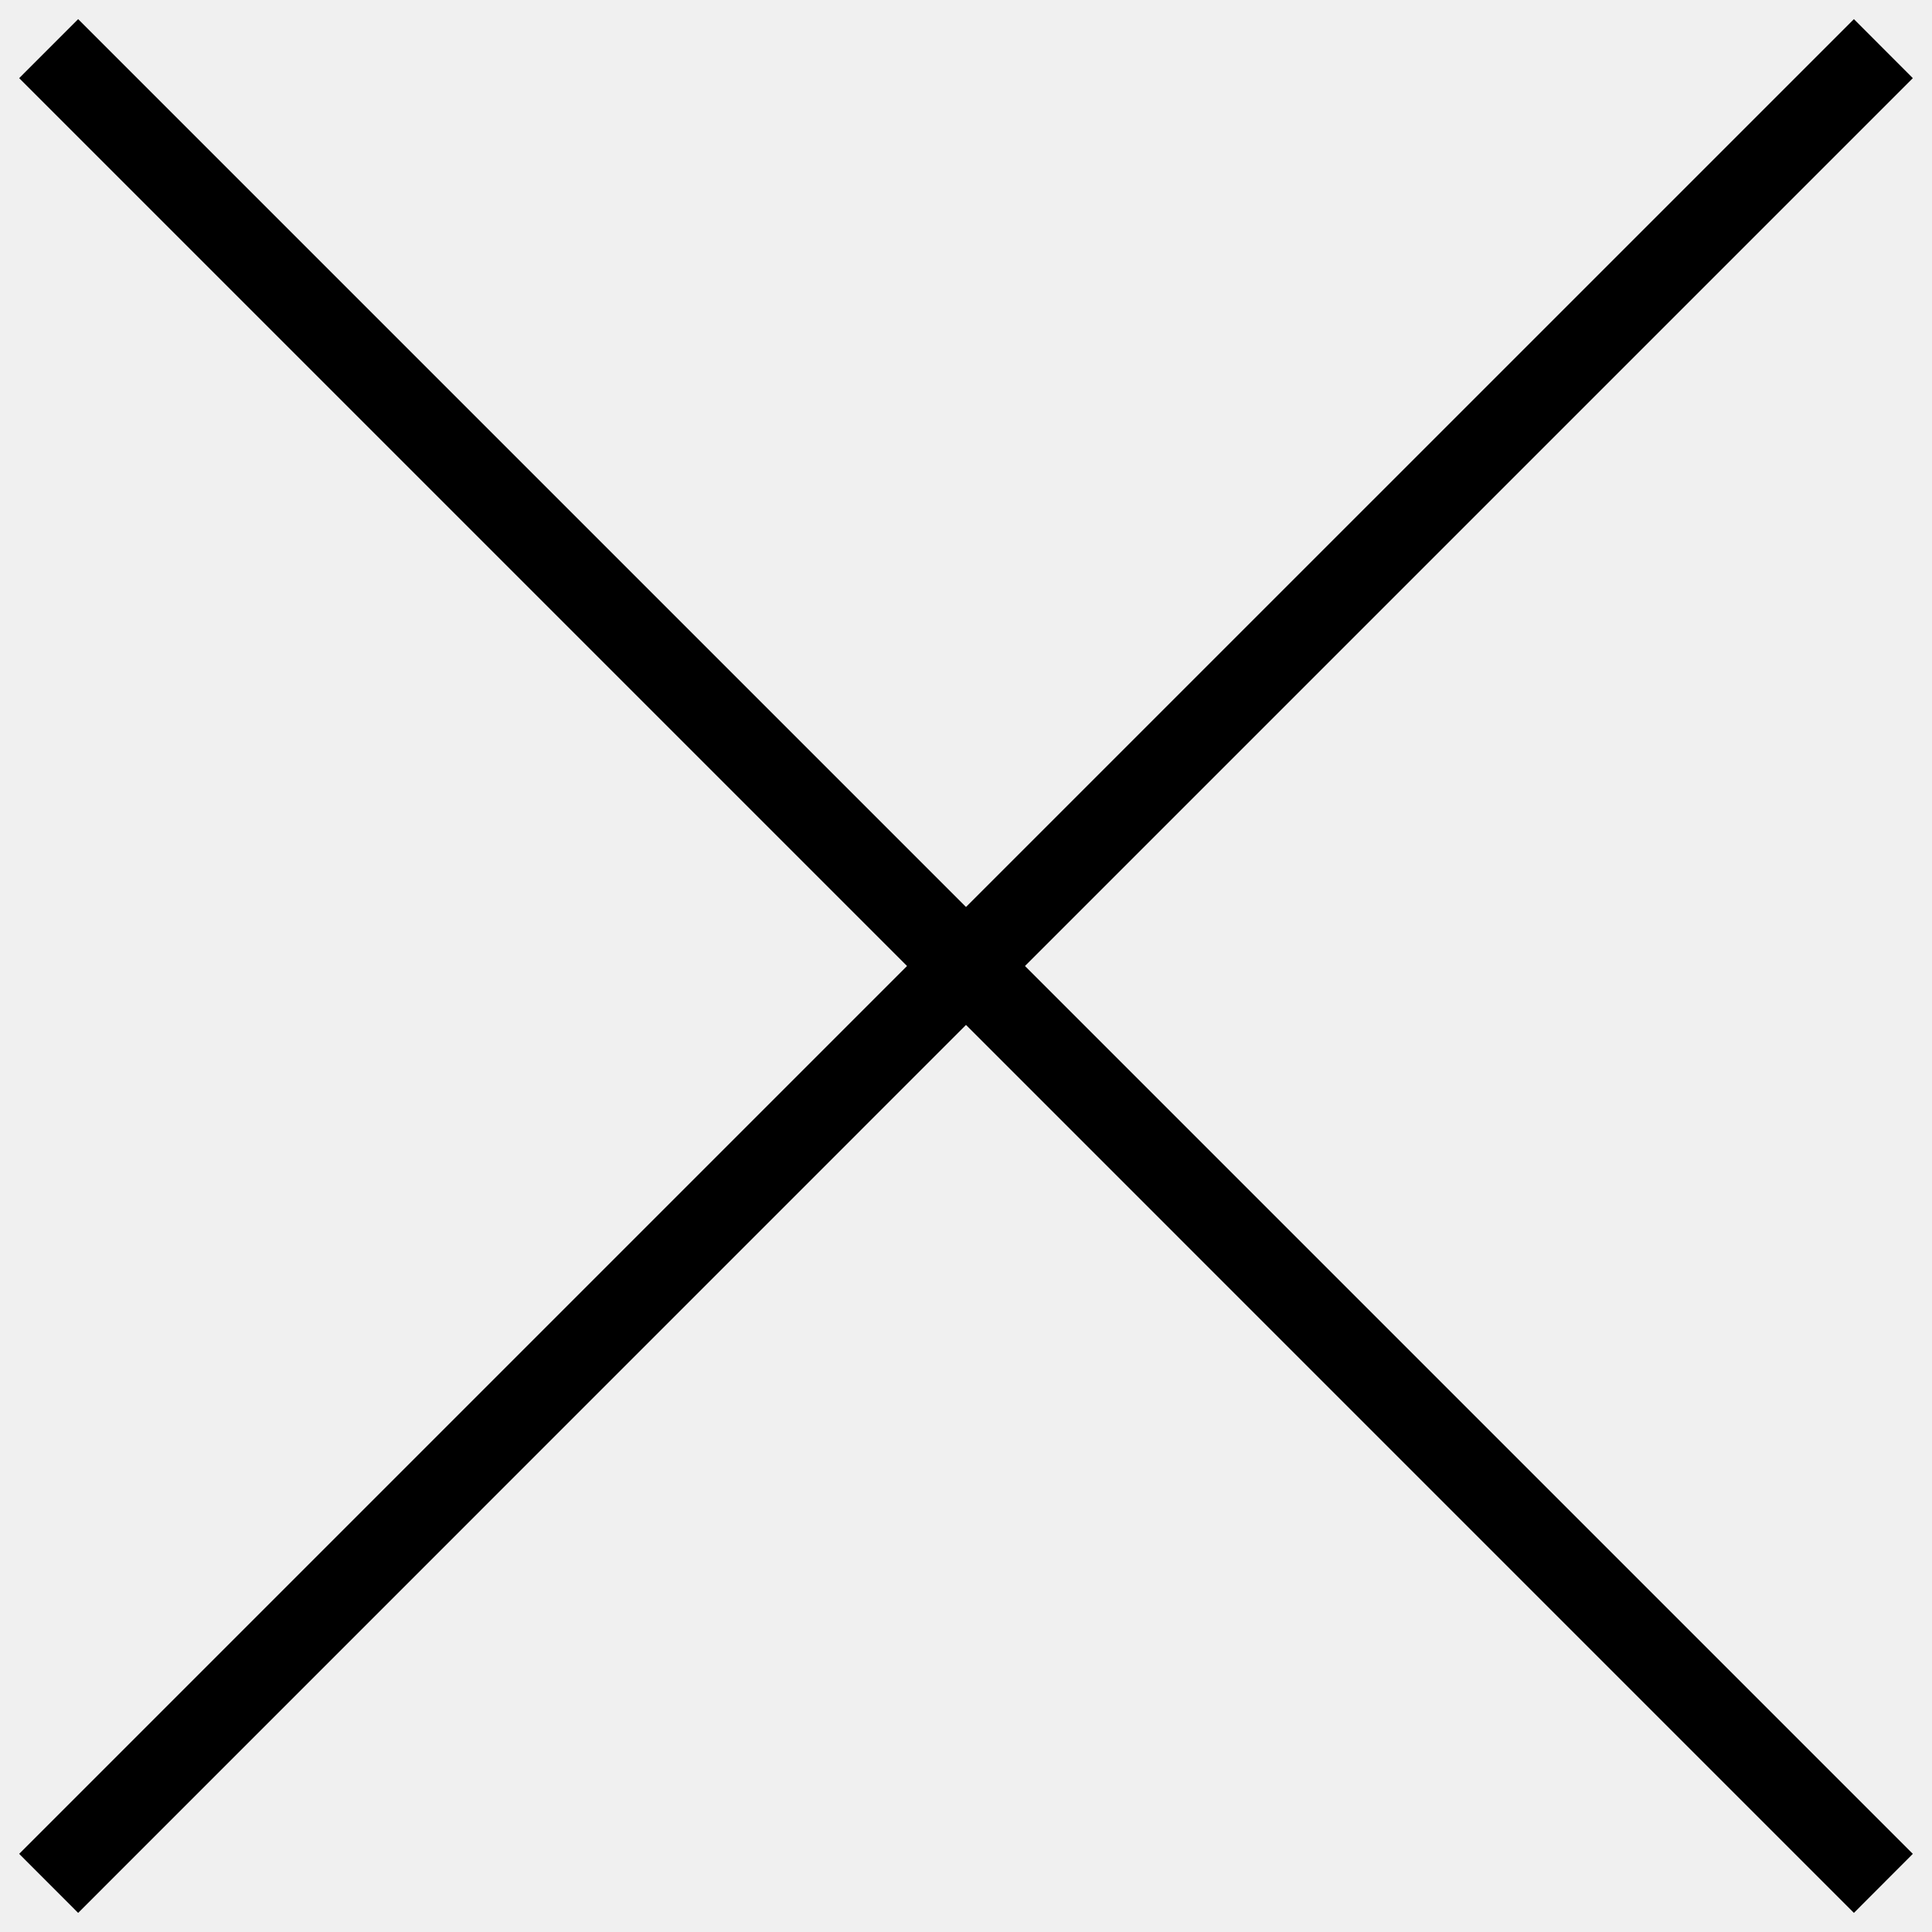
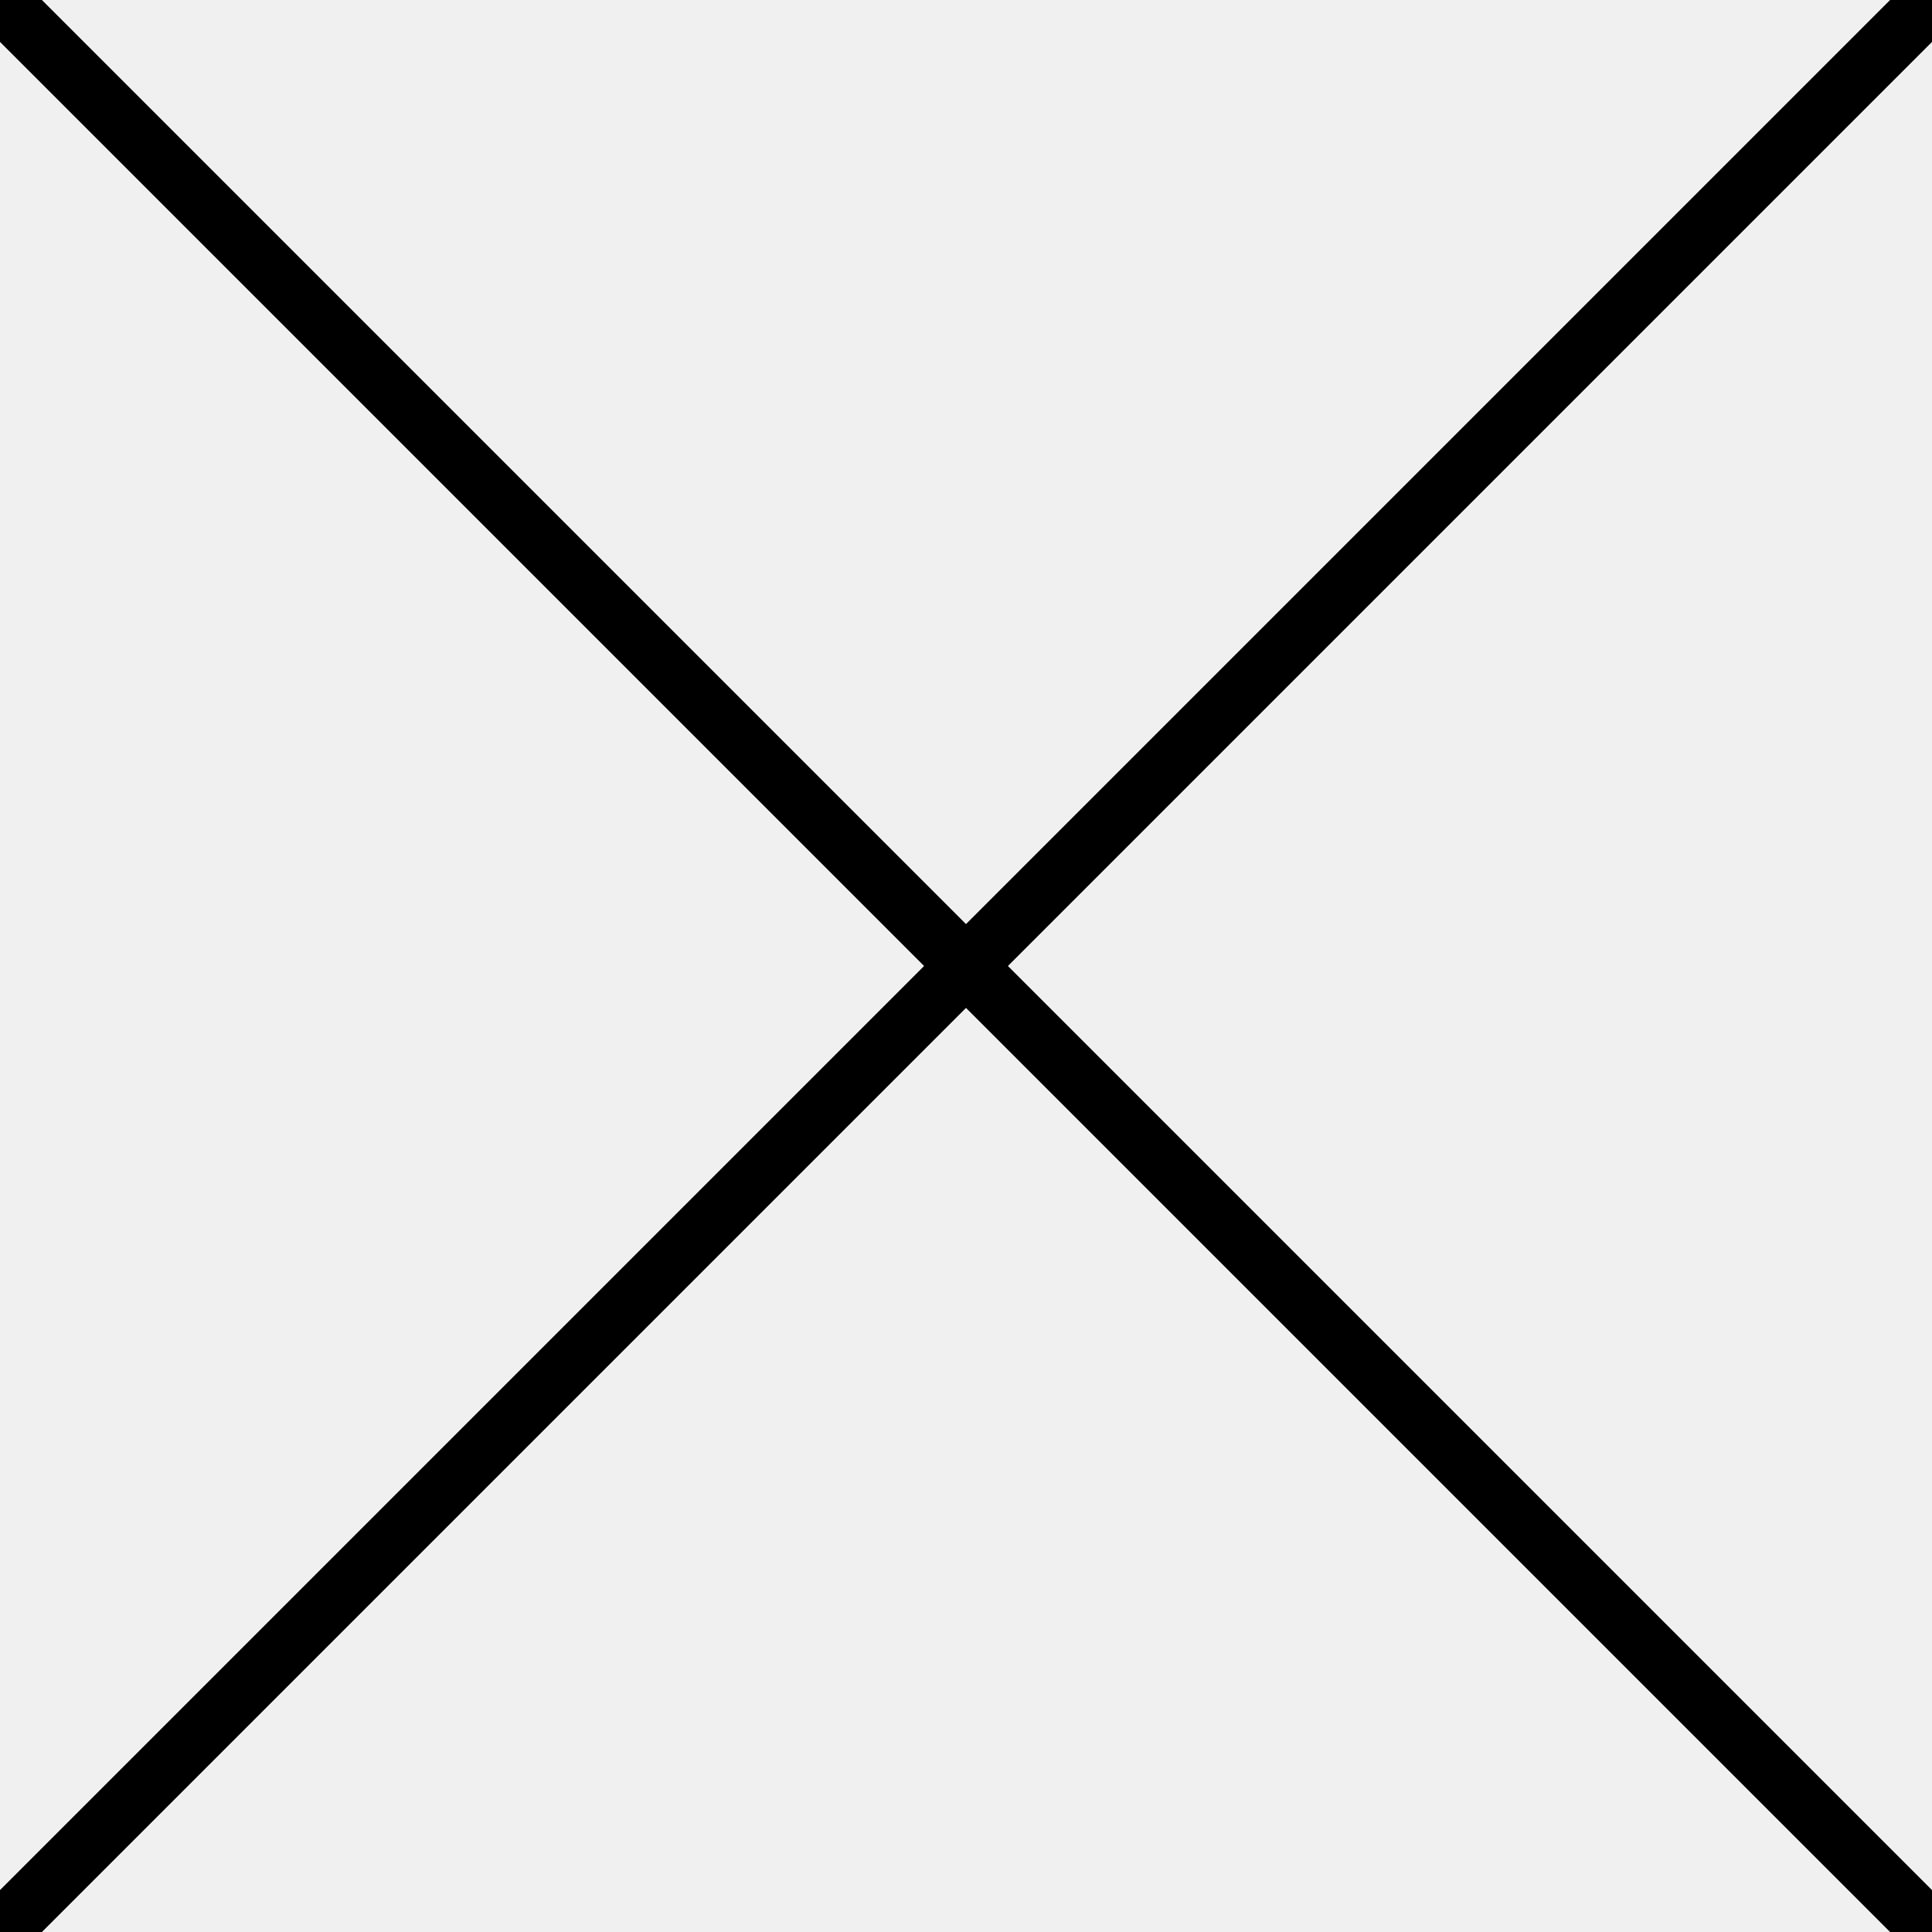
- <svg xmlns="http://www.w3.org/2000/svg" version="1.1" id="Layer_1" x="0px" y="0px" width="64px" height="64px" viewBox="0 0 64 64" enable-background="new 0 0 64 64" xml:space="preserve">
-   <polygon points="63.365,2.589 61.413,0.634 32,30.045 2.589,0.634 0.635,2.589 30.046,32 0.635,61.411 2.589,63.367 32,33.952   61.413,63.367 63.365,61.411 33.954,32 " />
+ <svg xmlns="http://www.w3.org/2000/svg" version="1.1" id="Layer_1" x="0px" y="0px" viewBox="0 0 652.1 652.1" style="enable-background:new 0 0 652.1 652.1;" xml:space="preserve">
+   <defs>
+     <style type="text/css">
+ 
+ 		.st0{fill:#fff;;stroke:#000000;stroke-width:20;stroke-miterlimit:5;}
+         .st1{fill:#fff;;stroke:#000000;stroke-width:20;stroke-miterlimit:5;}
+ 
+ 		.st0 {
+ 			stroke-dasharray: 2000;
+ 			stroke-dashoffset:0;
+ 			-webkit-animation: dash 0.5s linear forwards;
+ 			-o-animation: dash 0.5s linear forwards;
+ 			-moz-animation: dash 0.5s linear forwards;
+ 			animation: dash 0.5s linear forwards;
+ 		}
+ 		.st1 {
+ 			stroke-dasharray: 2000;
+ 			stroke-dashoffset:0;
+ 			-webkit-animation: dash 0.5s linear forwards;
+ 			-o-animation: dash 0.5s linear forwards;
+ 			-moz-animation: dash 0.5s linear forwards;
+ 			animation: dash 0.5s linear forwards;
+ 		}
+ 
+ 		@-webkit-keyframes dash {
+ 			from {
+ 				stroke-dashoffset: 2000;
+ 			}
+ 			to {
+ 				stroke-dashoffset: 0;
+ 			}
+ 		}
+         @-moz-keyframes dash {
+             from {
+                 stroke-dashoffset: 2000;
+             }
+             to {
+                 stroke-dashoffset: 0;
+             }
+         }
+         @-o-keyframes dash {
+             from {
+                 stroke-dashoffset: 2000;
+             }
+             to {
+                 stroke-dashoffset: 0;
+             }
+         }
+         @keyframes dash {
+             from {
+                 stroke-dashoffset: 2000;
+             }
+             to {
+                 stroke-dashoffset: 0;
+             }
+         }
+ 
+ 	</style>
+   </defs>
+   <line class="st0" x1="0" y1="0" x2="652.1" y2="652.1" />
+   <line class="st1" x1="652.1" y1="0" x2="0" y2="652.1" />
</svg>
